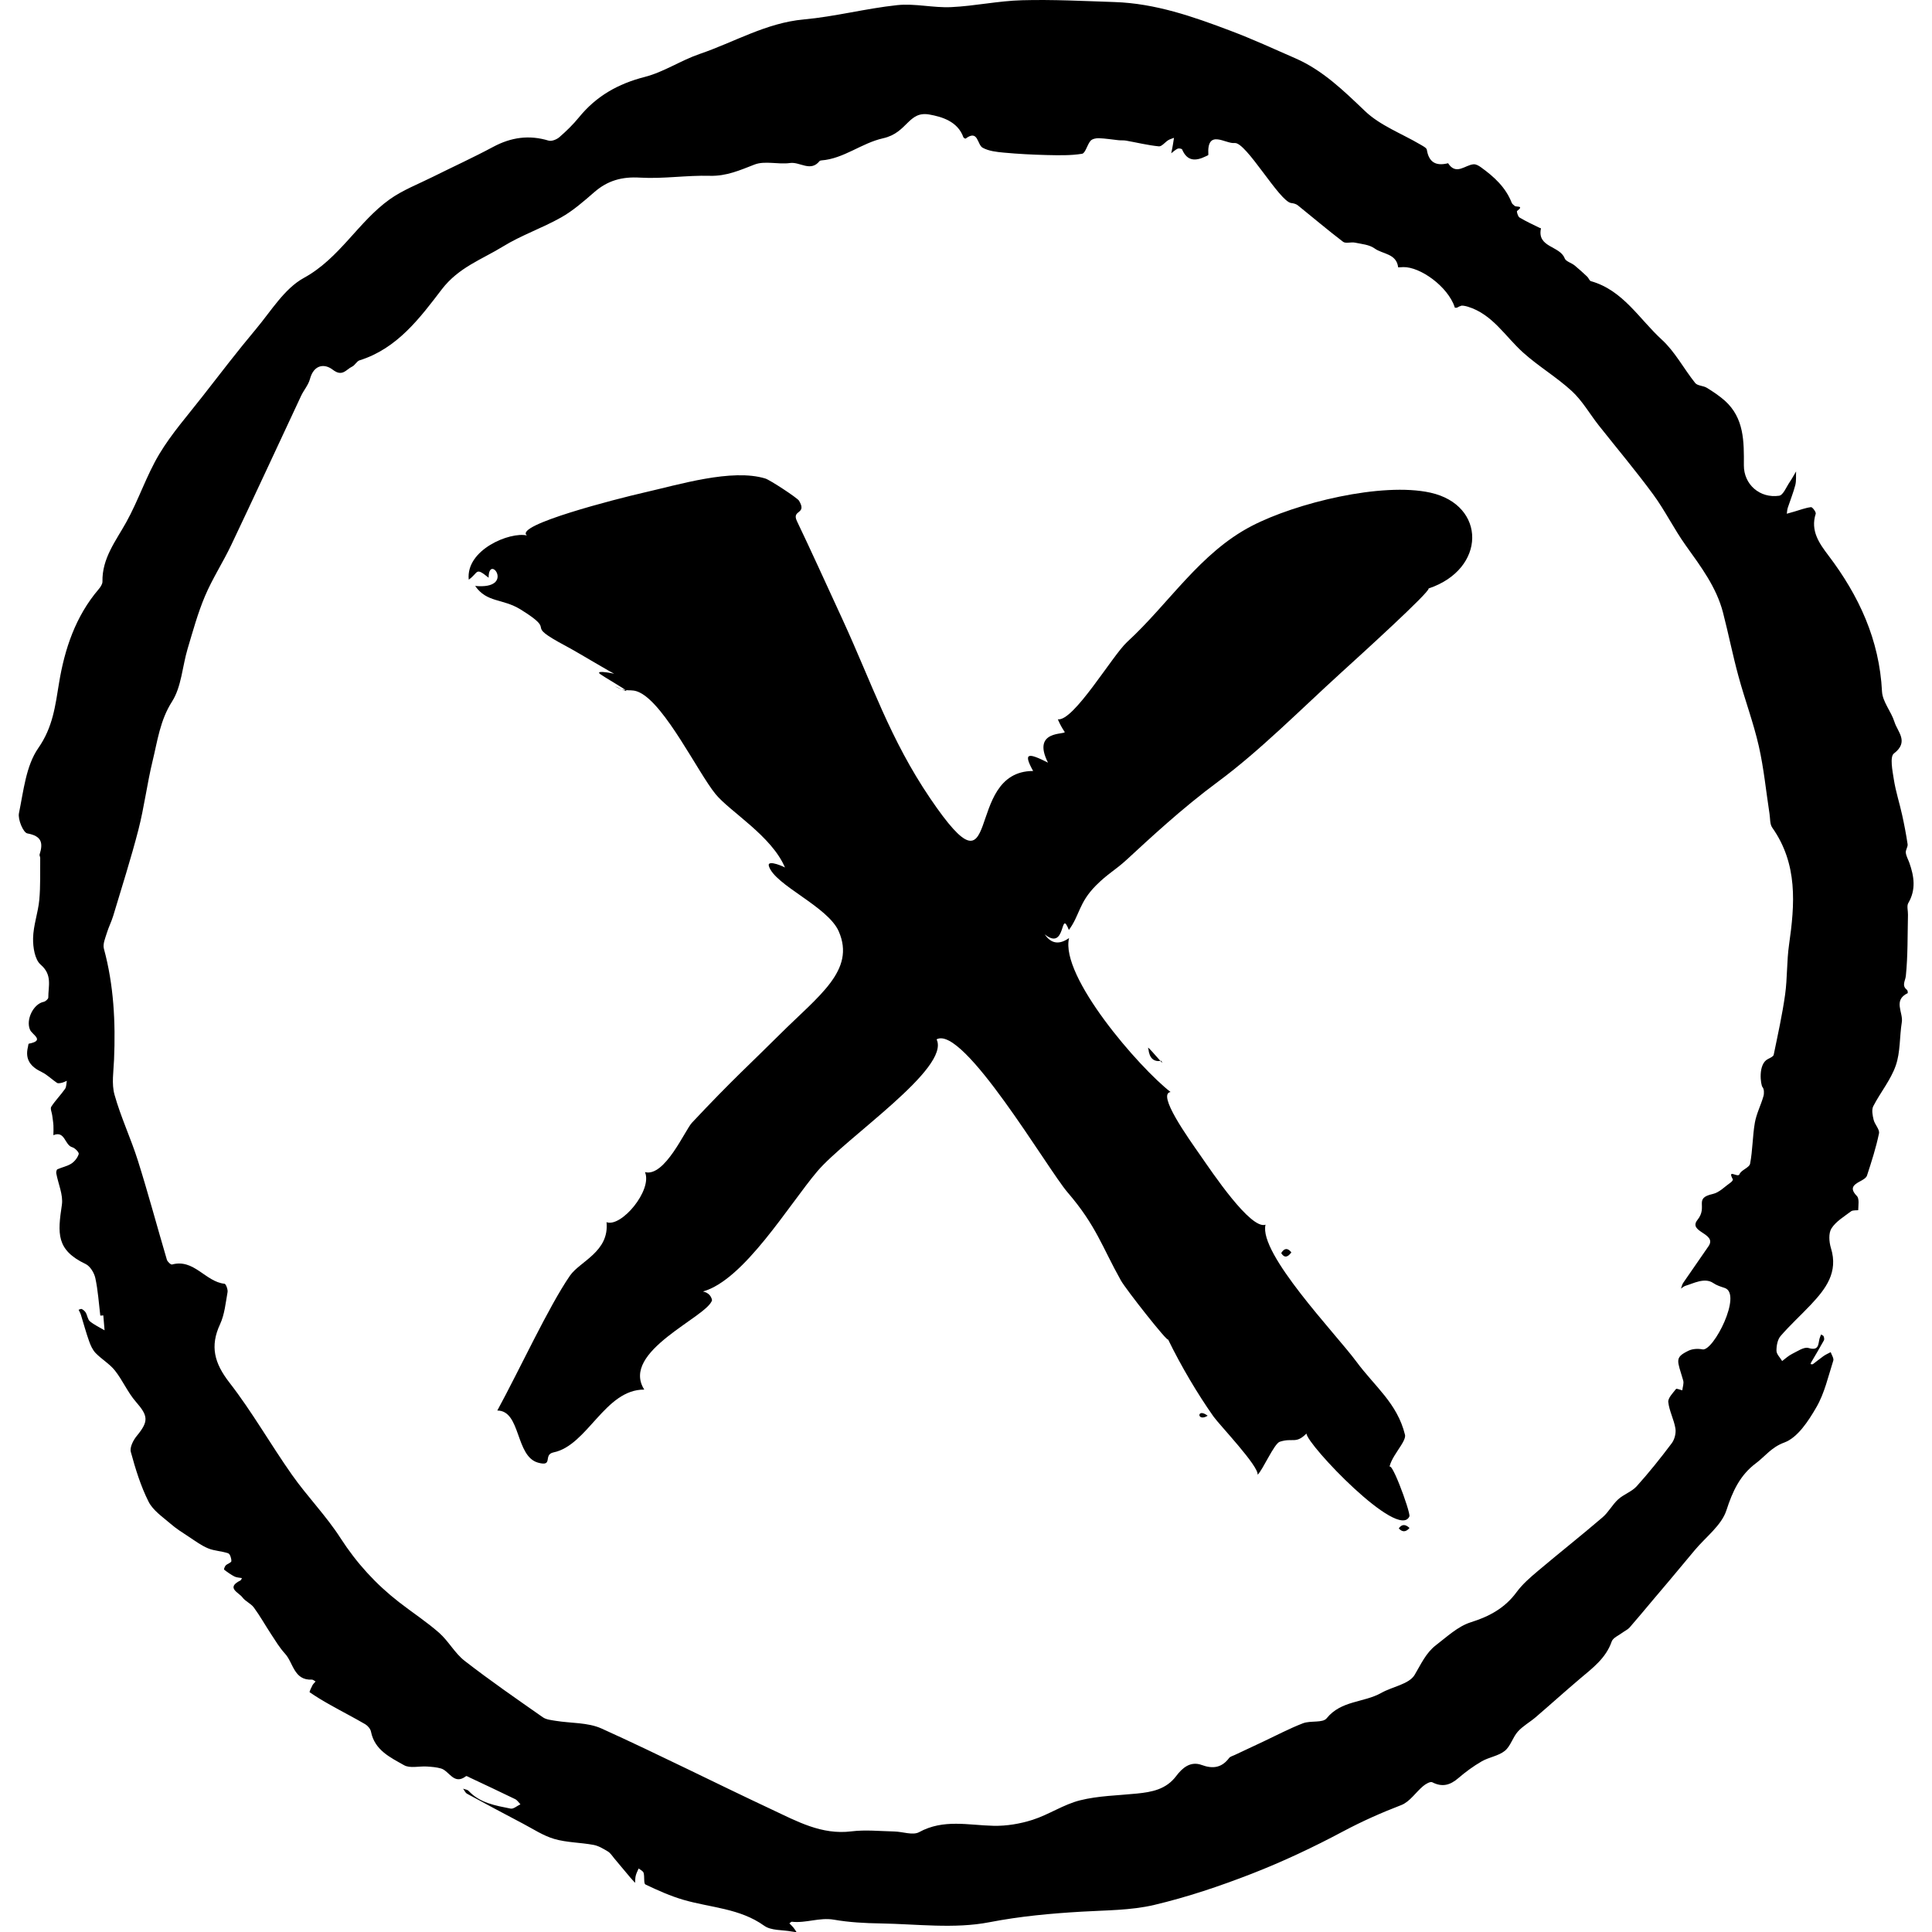
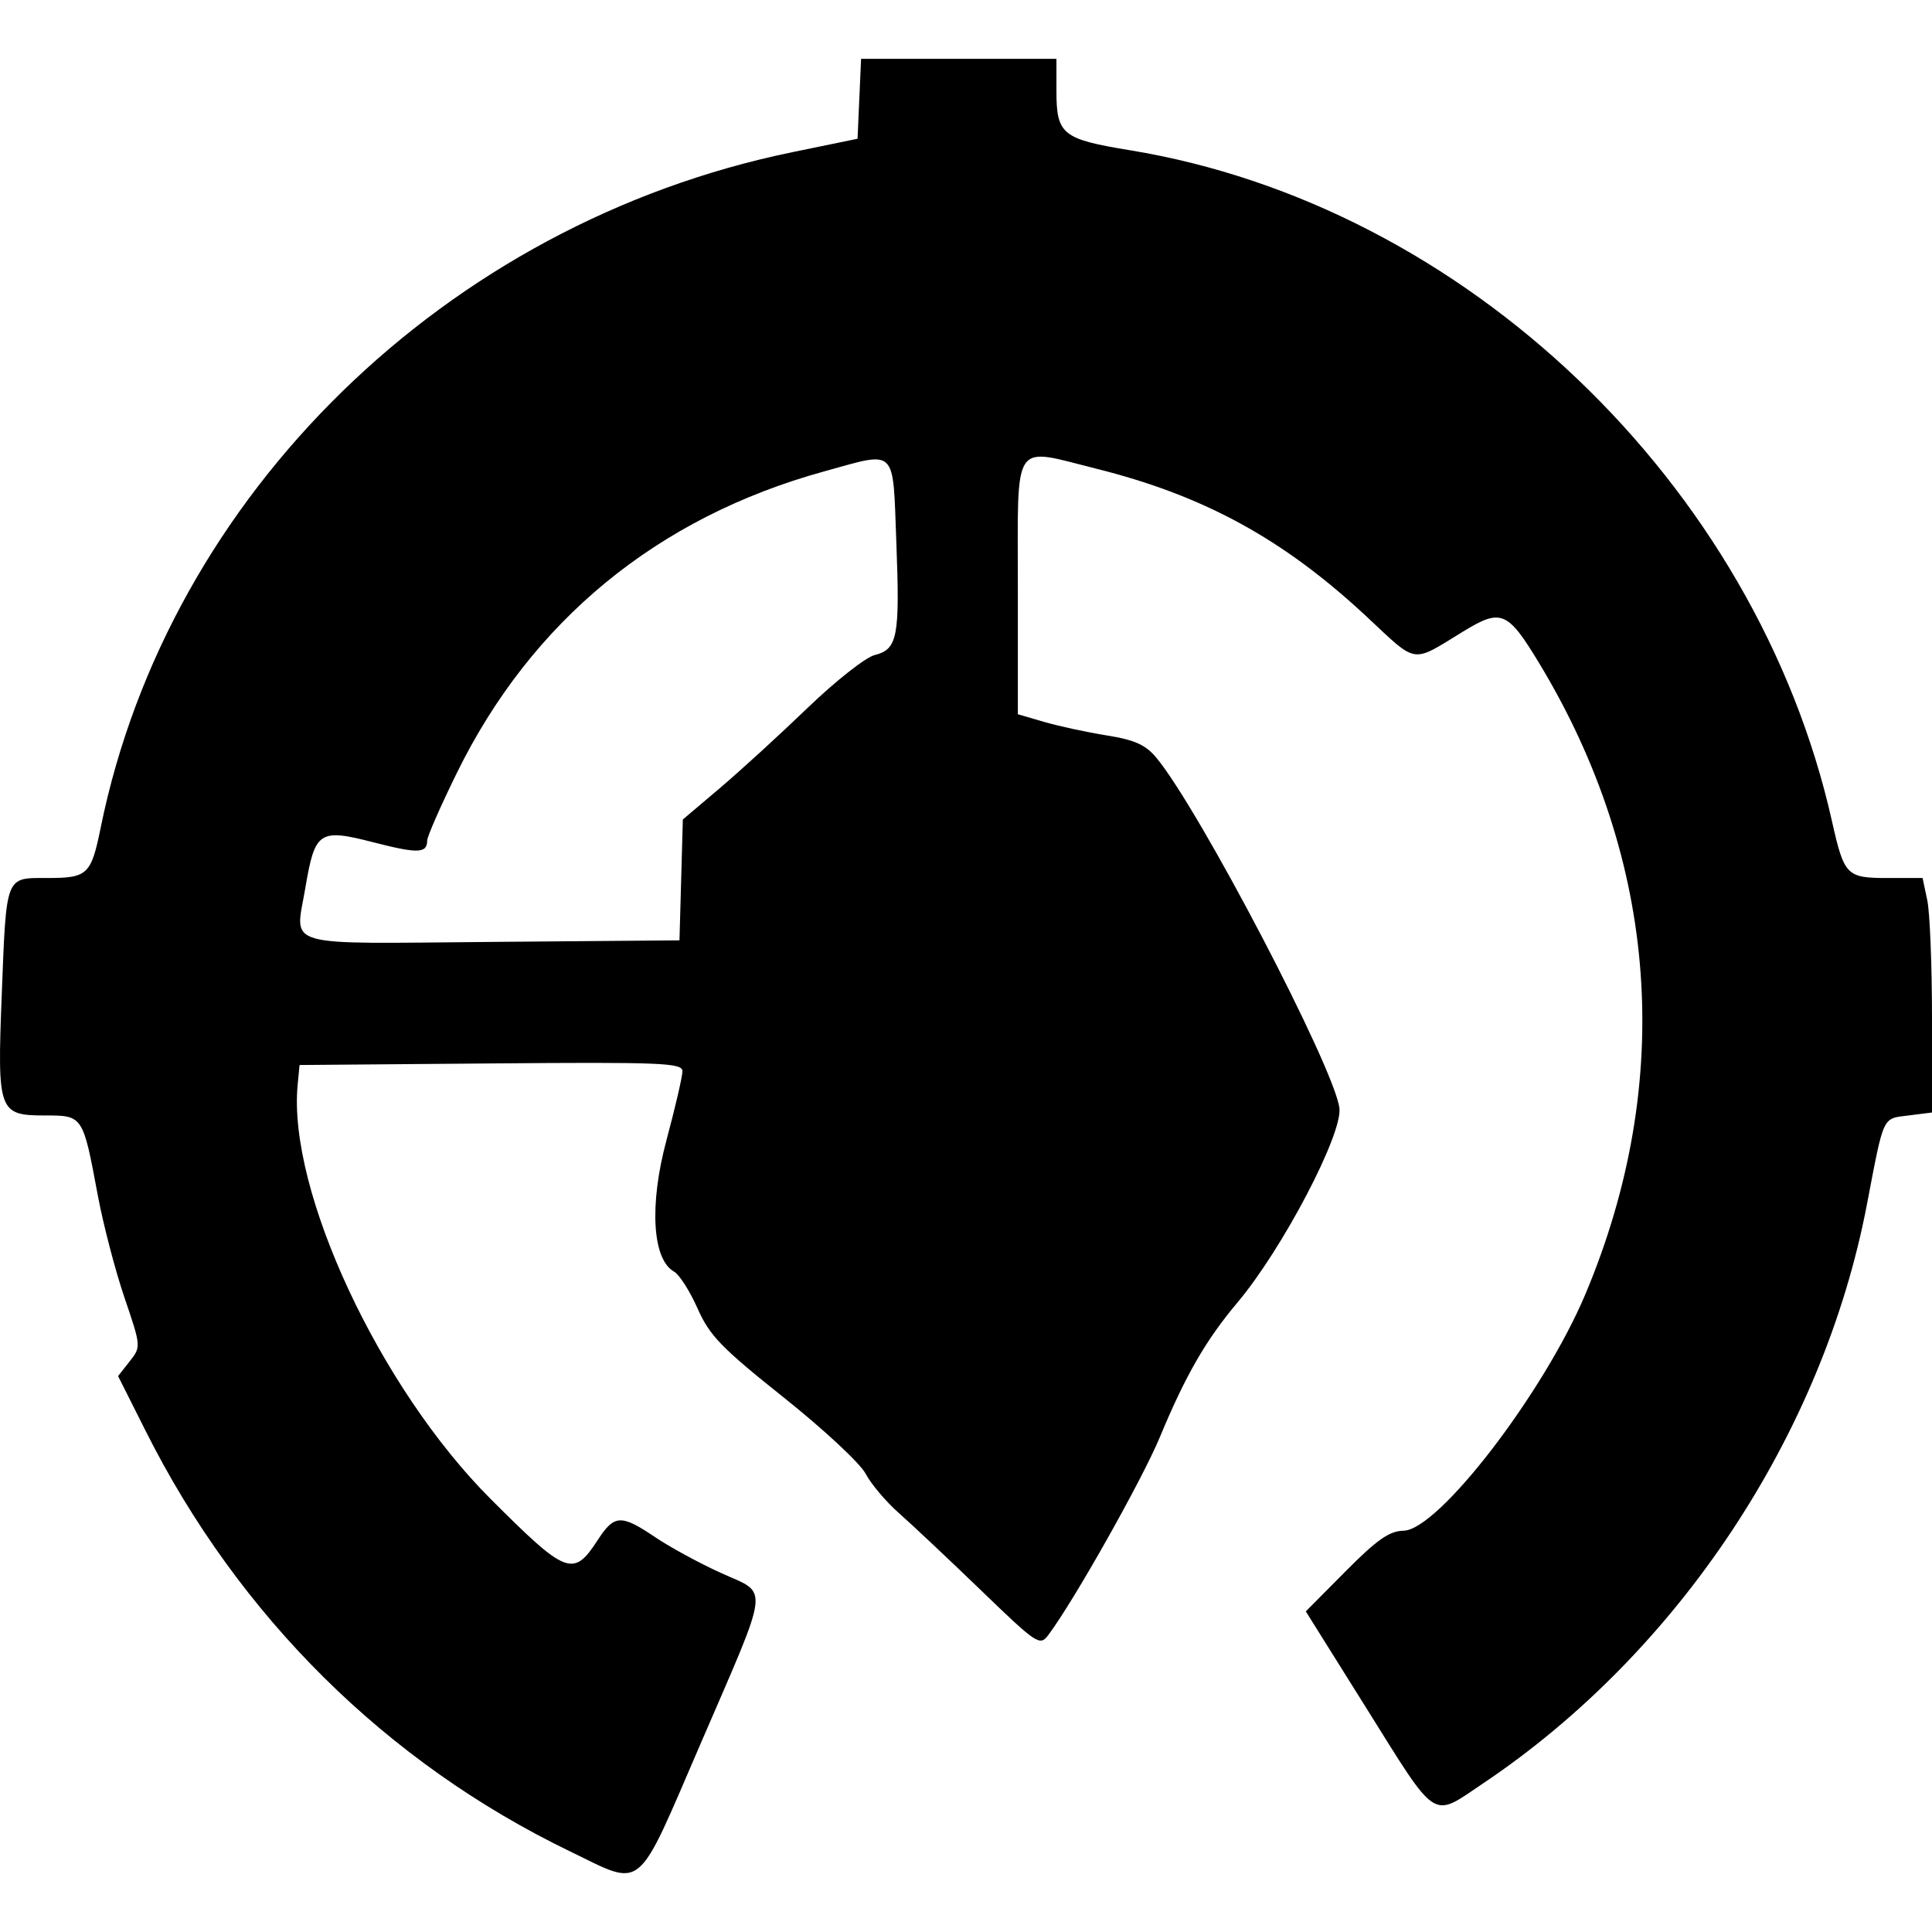
- <svg xmlns="http://www.w3.org/2000/svg" version="1.1" width="32" height="32" viewBox="0 0 32 32">
-   <path d="M23.662 9.747c0.958-0.32 0.959-1.381 0.030-1.587-0.803-0.178-2.226 0.17-2.961 0.552-0.859 0.447-1.367 1.283-2.063 1.922-0.244 0.225-0.886 1.319-1.147 1.28 0.031 0.073 0.068 0.143 0.113 0.208 0.028 0.053-0.554-0.041-0.276 0.51-0.329-0.167-0.417-0.169-0.246 0.138-1.181 0-0.476 2.266-1.706 0.452-0.667-0.984-0.962-1.898-1.449-2.957-0.239-0.519-0.559-1.222-0.757-1.633-0.094-0.195 0.174-0.106 0.034-0.339-0.028-0.047-0.48-0.343-0.557-0.367-0.554-0.17-1.435 0.102-2.017 0.234-0.434 0.099-2.16 0.54-1.932 0.709-0.281-0.065-1.017 0.236-0.964 0.732 0.166-0.117 0.103-0.216 0.329-0.032 0-0.417 0.454 0.2-0.223 0.136 0.197 0.282 0.453 0.204 0.753 0.39 0.659 0.408-0.011 0.2 0.753 0.607 0.222 0.118 0.799 0.472 0.829 0.471 0.060-0.001-0.393-0.095-0.257-0.003 0.153 0.104 0.725 0.423 0.233 0.195 0.208 0.119 0.256 0.028 0.414 0.105 0.426 0.208 0.967 1.328 1.257 1.683 0.237 0.29 0.93 0.693 1.151 1.219 0.021 0-0.305-0.15-0.268-0.027 0.097 0.318 0.978 0.668 1.158 1.083 0.281 0.646-0.334 1.064-0.977 1.705-0.485 0.484-0.783 0.746-1.456 1.464-0.113 0.121-0.449 0.903-0.777 0.817 0.127 0.299-0.393 0.921-0.637 0.829 0.049 0.49-0.441 0.648-0.605 0.885-0.353 0.512-0.836 1.559-1.204 2.235 0.392 0 0.297 0.757 0.674 0.863 0.262 0.073 0.077-0.133 0.258-0.17 0.564-0.116 0.85-1.044 1.502-1.040-0.402-0.632 1.045-1.202 1.123-1.481-0.016-0.077-0.066-0.125-0.151-0.144 0.68-0.189 1.425-1.437 1.894-1.99 0.479-0.564 2.208-1.708 1.976-2.186 0.443-0.244 1.838 2.149 2.17 2.535 0.475 0.552 0.573 0.907 0.883 1.459 0.079 0.142 0.781 1.035 0.781 0.976 0.214 0.44 0.489 0.904 0.753 1.278 0.096 0.136 0.754 0.824 0.73 0.964 0.088-0.084 0.274-0.517 0.367-0.547 0.219-0.071 0.263 0.043 0.442-0.136 0.008 0.182 1.527 1.78 1.705 1.372 0.026-0.060-0.356-1.099-0.335-0.757-0.012-0.203 0.292-0.472 0.262-0.595-0.128-0.522-0.498-0.795-0.808-1.215-0.337-0.456-1.618-1.786-1.502-2.264-0.246 0.087-0.884-0.868-1.081-1.151-0.197-0.282-0.721-1.013-0.492-1.047-0.52-0.404-1.833-1.915-1.681-2.55-0.163 0.115-0.297 0.095-0.403-0.061 0.362 0.291 0.251-0.448 0.4-0.073 0.18-0.243 0.163-0.449 0.447-0.735 0.194-0.196 0.321-0.254 0.513-0.431 0.369-0.34 0.912-0.848 1.512-1.291 0.688-0.509 1.366-1.194 2.041-1.808 0.307-0.279 1.474-1.339 1.445-1.391zM19.235 17.571c0.093 0.149-0.272-0.316-0.214-0.197 0.016 0.152 0.087 0.218 0.214 0.197zM21.389 20.743c-0.061-0.077-0.117-0.073-0.168 0.012 0.048 0.080 0.104 0.077 0.168-0.012zM23.346 25.308c-0.070-0.066-0.129-0.064-0.178 0.007 0.059 0.065 0.118 0.063 0.178-0.007zM20.003 23.449c-0.185-0.141-0.181 0.111 0 0z" />
-   <path d="M1.661 21.789c-0.025-0.207-0.038-0.417-0.082-0.62-0.019-0.087-0.086-0.197-0.161-0.233-0.489-0.233-0.464-0.506-0.393-0.981 0.024-0.165-0.061-0.346-0.093-0.521-0.004-0.021 0.005-0.061 0.019-0.067 0.076-0.034 0.162-0.050 0.231-0.094 0.054-0.035 0.104-0.099 0.122-0.159 0.008-0.026-0.062-0.1-0.107-0.112-0.128-0.035-0.118-0.28-0.313-0.2 0.001-0.054 0.004-0.107 0.001-0.16-0.003-0.056-0.013-0.111-0.020-0.167-0.006-0.049-0.036-0.112-0.016-0.144 0.067-0.104 0.157-0.194 0.228-0.295 0.024-0.034 0.021-0.089 0.030-0.134-0.028 0.011-0.055 0.026-0.083 0.032-0.026 0.006-0.063 0.014-0.081 0.001-0.086-0.057-0.161-0.135-0.253-0.179-0.182-0.087-0.279-0.207-0.227-0.416 0.005-0.018 0.006-0.051 0.013-0.053 0.274-0.052 0.059-0.147 0.022-0.229-0.075-0.168 0.056-0.43 0.224-0.464 0.031-0.006 0.078-0.047 0.078-0.072-0.001-0.187 0.071-0.374-0.125-0.543-0.099-0.084-0.13-0.29-0.127-0.439 0.004-0.213 0.083-0.423 0.103-0.637 0.021-0.23 0.012-0.462 0.015-0.693 0-0.019-0.015-0.041-0.010-0.057 0.061-0.193 0.034-0.306-0.203-0.349-0.068-0.013-0.16-0.232-0.139-0.335 0.076-0.369 0.116-0.785 0.32-1.078 0.242-0.347 0.281-0.697 0.344-1.079 0.092-0.561 0.272-1.101 0.653-1.549 0.031-0.036 0.066-0.086 0.066-0.129-0.008-0.387 0.22-0.671 0.395-0.986 0.203-0.365 0.333-0.771 0.547-1.128 0.204-0.34 0.472-0.642 0.717-0.957 0.291-0.373 0.579-0.75 0.883-1.112 0.25-0.298 0.471-0.671 0.794-0.848 0.594-0.325 0.898-0.927 1.421-1.301 0.217-0.155 0.475-0.253 0.715-0.373 0.333-0.166 0.673-0.321 1.001-0.497 0.296-0.158 0.593-0.201 0.916-0.103 0.050 0.015 0.134-0.018 0.179-0.057 0.116-0.101 0.228-0.21 0.325-0.329 0.286-0.352 0.648-0.556 1.090-0.669 0.315-0.081 0.598-0.274 0.908-0.38 0.573-0.195 1.1-0.515 1.725-0.572 0.519-0.047 1.029-0.182 1.548-0.237 0.293-0.031 0.596 0.047 0.893 0.033 0.392-0.018 0.782-0.104 1.174-0.114 0.511-0.014 1.023 0.013 1.534 0.030 0.673 0.022 1.3 0.241 1.92 0.476 0.363 0.137 0.716 0.299 1.072 0.455 0.456 0.199 0.8 0.537 1.156 0.876 0.251 0.239 0.605 0.37 0.912 0.551 0.041 0.025 0.105 0.054 0.111 0.089 0.033 0.203 0.145 0.27 0.338 0.226 0.005-0.001 0.013-0.005 0.014-0.003 0.135 0.207 0.281 0.027 0.423 0.017 0.040-0.003 0.088 0.025 0.123 0.051 0.215 0.155 0.408 0.33 0.508 0.587 0.008 0.021 0.032 0.035 0.050 0.052 0.024 0.022 0.163-0.011 0.038 0.084-0.009 0.007 0.014 0.090 0.040 0.107 0.11 0.066 0.227 0.119 0.342 0.176 0.004 0.002 0.010 0.001 0.015 0.002-0.072 0.322 0.313 0.288 0.392 0.499 0.020 0.052 0.111 0.074 0.164 0.117 0.072 0.059 0.141 0.122 0.209 0.186 0.024 0.022 0.036 0.068 0.062 0.075 0.532 0.15 0.8 0.627 1.173 0.968 0.22 0.201 0.365 0.483 0.554 0.719 0.038 0.047 0.133 0.043 0.192 0.079 0.104 0.064 0.206 0.132 0.297 0.212 0.324 0.29 0.319 0.679 0.317 1.071-0.002 0.318 0.264 0.551 0.584 0.505 0.068-0.010 0.119-0.145 0.174-0.225 0.039-0.057 0.071-0.118 0.107-0.178-0.004 0.076 0.005 0.154-0.013 0.226-0.033 0.127-0.083 0.249-0.124 0.374-0.011 0.032-0.012 0.067-0.017 0.101 0.043-0.012 0.086-0.024 0.13-0.037 0.090-0.026 0.179-0.061 0.271-0.072 0.023-0.003 0.087 0.083 0.078 0.11-0.091 0.28 0.060 0.492 0.208 0.687 0.509 0.671 0.847 1.4 0.89 2.257 0.009 0.17 0.152 0.33 0.206 0.503 0.051 0.165 0.246 0.329-0.009 0.523-0.070 0.054-0.024 0.286-0.001 0.431 0.031 0.199 0.095 0.393 0.138 0.59 0.035 0.159 0.066 0.32 0.090 0.482 0.006 0.044-0.035 0.095-0.030 0.14 0.007 0.058 0.039 0.112 0.059 0.168 0.079 0.224 0.113 0.444-0.018 0.667-0.028 0.049-0.003 0.128-0.005 0.194-0.008 0.337-0.001 0.675-0.035 1.010-0.009 0.089-0.075 0.16 0.020 0.235 0.011 0.009 0.014 0.051 0.010 0.053-0.246 0.117-0.071 0.32-0.097 0.481-0.039 0.24-0.022 0.496-0.101 0.72-0.083 0.238-0.255 0.444-0.372 0.672-0.030 0.059-0.011 0.152 0.006 0.224 0.019 0.079 0.103 0.16 0.089 0.226-0.049 0.237-0.124 0.469-0.199 0.699-0.014 0.041-0.074 0.073-0.119 0.097-0.118 0.063-0.165 0.12-0.048 0.241 0.043 0.045 0.023 0.154 0.022 0.234 0 0.005-0.088-0.004-0.117 0.018-0.115 0.087-0.251 0.167-0.326 0.284-0.051 0.080-0.040 0.225-0.009 0.326 0.125 0.402-0.086 0.675-0.333 0.938-0.165 0.175-0.344 0.337-0.501 0.519-0.051 0.059-0.069 0.162-0.068 0.245 0.001 0.057 0.061 0.112 0.094 0.169 0.054-0.040 0.104-0.088 0.163-0.117 0.088-0.043 0.198-0.121 0.273-0.099 0.178 0.053 0.159-0.066 0.184-0.158 0.006-0.022 0.017-0.044 0.025-0.066 0.015 0.010 0.037 0.017 0.042 0.030 0.008 0.020 0.014 0.051 0.005 0.067-0.069 0.125-0.142 0.247-0.214 0.37-0.004 0.007-0.005 0.016-0.007 0.024 0.013 0 0.030 0.007 0.039 0 0.059-0.043 0.115-0.091 0.175-0.133 0.037-0.026 0.079-0.044 0.119-0.065 0.016 0.047 0.055 0.102 0.043 0.14-0.084 0.262-0.145 0.54-0.281 0.774-0.132 0.228-0.31 0.502-0.531 0.583-0.214 0.078-0.318 0.23-0.472 0.345-0.26 0.195-0.384 0.461-0.486 0.777-0.081 0.25-0.342 0.442-0.524 0.66-0.137 0.164-0.273 0.328-0.411 0.492-0.097 0.115-0.195 0.229-0.291 0.344-0.126 0.149-0.249 0.299-0.378 0.446-0.031 0.035-0.079 0.055-0.117 0.084-0.062 0.047-0.157 0.085-0.179 0.147-0.096 0.278-0.317 0.44-0.526 0.617-0.247 0.209-0.488 0.427-0.734 0.638-0.096 0.082-0.212 0.145-0.295 0.238-0.085 0.095-0.12 0.242-0.216 0.319-0.106 0.085-0.262 0.104-0.383 0.174-0.137 0.079-0.266 0.174-0.386 0.277-0.135 0.116-0.265 0.155-0.432 0.069-0.032-0.017-0.11 0.028-0.151 0.063-0.123 0.103-0.222 0.26-0.361 0.314-0.33 0.127-0.648 0.268-0.962 0.435-0.491 0.262-0.998 0.501-1.516 0.703-0.527 0.205-1.068 0.387-1.617 0.517-0.387 0.091-0.798 0.087-1.198 0.111-0.514 0.030-1.018 0.076-1.53 0.175-0.581 0.113-1.201 0.030-1.805 0.020-0.258-0.004-0.518-0.018-0.771-0.062-0.239-0.041-0.463 0.061-0.697 0.034-0.012-0.001-0.026 0.018-0.040 0.027 0.023 0.024 0.048 0.046 0.068 0.071 0.019 0.023 0.034 0.050 0.051 0.075-0.027-0.004-0.055-0.006-0.081-0.011-0.154-0.029-0.341-0.013-0.456-0.096-0.404-0.289-0.886-0.298-1.334-0.428-0.217-0.063-0.427-0.157-0.632-0.255-0.033-0.016-0.012-0.129-0.031-0.193-0.009-0.030-0.053-0.049-0.082-0.072-0.017 0.039-0.038 0.078-0.048 0.119-0.010 0.038-0.008 0.079-0.011 0.119-0.027-0.030-0.054-0.059-0.080-0.089-0.088-0.105-0.176-0.21-0.264-0.315-0.034-0.040-0.063-0.090-0.107-0.116-0.075-0.045-0.155-0.094-0.239-0.109-0.215-0.040-0.441-0.038-0.648-0.098-0.185-0.054-0.353-0.167-0.527-0.258-0.307-0.161-0.613-0.325-0.918-0.491-0.029-0.016-0.044-0.056-0.066-0.084 0.031 0.012 0.071 0.015 0.092 0.037 0.188 0.202 0.446 0.243 0.695 0.293 0.048 0.010 0.108-0.046 0.163-0.071-0.028-0.029-0.052-0.068-0.086-0.085-0.248-0.121-0.499-0.238-0.749-0.356-0.022-0.010-0.056-0.032-0.066-0.025-0.201 0.154-0.276-0.086-0.413-0.127-0.075-0.022-0.157-0.028-0.236-0.033-0.127-0.008-0.28 0.034-0.378-0.022-0.228-0.129-0.486-0.248-0.547-0.554-0.009-0.047-0.053-0.099-0.095-0.124-0.192-0.112-0.39-0.213-0.583-0.322-0.116-0.065-0.229-0.133-0.338-0.208-0.008-0.005 0.026-0.077 0.046-0.115 0.012-0.023 0.034-0.042 0.052-0.063-0.020-0.011-0.041-0.032-0.061-0.031-0.301 0.014-0.306-0.28-0.446-0.431-0.089-0.097-0.158-0.213-0.231-0.324-0.096-0.146-0.181-0.299-0.284-0.439-0.049-0.067-0.141-0.102-0.19-0.169-0.059-0.080-0.28-0.158-0.032-0.28 0.012-0.006 0.016-0.026 0.024-0.039-0.041-0.008-0.087-0.008-0.123-0.026-0.061-0.031-0.118-0.072-0.172-0.114-0.006-0.005 0.010-0.053 0.027-0.070 0.028-0.028 0.092-0.046 0.093-0.070 0.002-0.044-0.021-0.119-0.052-0.13-0.107-0.038-0.228-0.039-0.332-0.082-0.112-0.046-0.212-0.121-0.314-0.188-0.107-0.070-0.217-0.139-0.313-0.223-0.13-0.112-0.288-0.218-0.361-0.364-0.13-0.259-0.217-0.542-0.293-0.822-0.021-0.075 0.040-0.195 0.098-0.265 0.2-0.243 0.191-0.331-0.015-0.567-0.135-0.155-0.218-0.354-0.346-0.516-0.088-0.111-0.22-0.187-0.32-0.29-0.051-0.053-0.084-0.128-0.109-0.199-0.051-0.143-0.090-0.29-0.135-0.435-0.009-0.029-0.025-0.056-0.038-0.083 0.018-0.005 0.041-0.019 0.053-0.012 0.026 0.014 0.052 0.035 0.066 0.060 0.026 0.046 0.032 0.113 0.068 0.143 0.073 0.060 0.161 0.101 0.243 0.149-0.007-0.082-0.014-0.165-0.021-0.247-0.018 0.001-0.032 0.002-0.047 0.004zM24.095 5.087c-0.118-0.346-0.572-0.668-0.851-0.663-0.030 0.001-0.085 0.006-0.086 0.004-0.028-0.231-0.257-0.216-0.39-0.313-0.087-0.063-0.214-0.073-0.325-0.096-0.064-0.014-0.153 0.019-0.197-0.014-0.255-0.194-0.5-0.403-0.75-0.604-0.028-0.023-0.071-0.034-0.109-0.038-0.194-0.022-0.748-1.016-0.938-0.994-0.15 0.018-0.462-0.245-0.435 0.194 0.001 0.008-0.028 0.020-0.044 0.027-0.163 0.079-0.305 0.086-0.39-0.114-0.006-0.014-0.055-0.022-0.074-0.014-0.039 0.018-0.072 0.051-0.107 0.077 0.010-0.047 0.020-0.094 0.028-0.142 0.007-0.038 0.012-0.076 0.018-0.114-0.031 0.013-0.066 0.021-0.094 0.038-0.054 0.033-0.108 0.107-0.156 0.103-0.183-0.018-0.364-0.063-0.545-0.095-0.041-0.007-0.085-0.002-0.127-0.007-0.107-0.011-0.214-0.029-0.322-0.033-0.047-0.002-0.111 0.012-0.138 0.043-0.057 0.066-0.085 0.206-0.141 0.215-0.191 0.031-0.389 0.025-0.584 0.021-0.237-0.006-0.474-0.018-0.71-0.040-0.12-0.011-0.25-0.025-0.352-0.081-0.093-0.051-0.072-0.309-0.283-0.151-0.004 0.003-0.032-0.012-0.036-0.022-0.094-0.266-0.362-0.341-0.563-0.377-0.352-0.063-0.36 0.302-0.766 0.393-0.362 0.081-0.651 0.339-1.025 0.367-0.010 0.001-0.022 0.004-0.028 0.010-0.149 0.188-0.326 0.009-0.49 0.033-0.194 0.028-0.416-0.042-0.589 0.026-0.242 0.094-0.464 0.193-0.736 0.186-0.386-0.011-0.776 0.053-1.16 0.030-0.298-0.018-0.536 0.048-0.757 0.241-0.174 0.151-0.351 0.307-0.55 0.419-0.312 0.176-0.657 0.293-0.961 0.48-0.349 0.215-0.735 0.345-1.015 0.711-0.362 0.474-0.739 0.981-1.361 1.175-0.048 0.015-0.077 0.083-0.125 0.105-0.097 0.045-0.159 0.175-0.319 0.051-0.143-0.11-0.316-0.080-0.378 0.153-0.026 0.099-0.102 0.184-0.147 0.28-0.386 0.824-0.767 1.65-1.158 2.472-0.136 0.286-0.311 0.554-0.434 0.845-0.119 0.281-0.2 0.579-0.288 0.873-0.087 0.292-0.101 0.627-0.257 0.872-0.2 0.313-0.241 0.652-0.323 0.987-0.091 0.375-0.138 0.761-0.234 1.135-0.124 0.481-0.276 0.954-0.418 1.429-0.029 0.096-0.076 0.186-0.105 0.282-0.026 0.085-0.070 0.184-0.049 0.262 0.164 0.604 0.194 1.217 0.168 1.836-0.008 0.195-0.043 0.402 0.008 0.583 0.104 0.372 0.272 0.725 0.388 1.094 0.171 0.543 0.318 1.093 0.479 1.638 0.010 0.033 0.065 0.085 0.086 0.079 0.364-0.099 0.553 0.287 0.869 0.319 0.022 0.002 0.058 0.095 0.050 0.139-0.032 0.179-0.049 0.369-0.124 0.531-0.17 0.365-0.094 0.645 0.152 0.963 0.378 0.486 0.684 1.028 1.040 1.533 0.253 0.359 0.566 0.678 0.803 1.047 0.267 0.414 0.587 0.764 0.971 1.062 0.22 0.171 0.455 0.324 0.663 0.507 0.155 0.137 0.259 0.337 0.421 0.463 0.421 0.327 0.86 0.63 1.297 0.936 0.056 0.039 0.139 0.046 0.21 0.058 0.255 0.042 0.535 0.025 0.762 0.128 0.948 0.429 1.878 0.9 2.821 1.342 0.416 0.195 0.825 0.423 1.318 0.361 0.233-0.029 0.472-0.003 0.709 0.002 0.139 0.003 0.308 0.068 0.412 0.011 0.403-0.221 0.816-0.114 1.231-0.105 0.216 0.005 0.442-0.033 0.648-0.099 0.269-0.086 0.514-0.255 0.786-0.323 0.304-0.076 0.627-0.080 0.941-0.112 0.25-0.025 0.486-0.069 0.653-0.292 0.1-0.133 0.235-0.25 0.422-0.181 0.185 0.068 0.332 0.045 0.453-0.116 0.019-0.025 0.060-0.034 0.091-0.049 0.159-0.075 0.32-0.149 0.479-0.225 0.217-0.102 0.43-0.215 0.653-0.301 0.125-0.048 0.327-0.002 0.392-0.082 0.24-0.298 0.616-0.258 0.905-0.421 0.186-0.105 0.461-0.144 0.553-0.299 0.105-0.177 0.187-0.364 0.352-0.491 0.183-0.14 0.364-0.312 0.575-0.379 0.311-0.098 0.567-0.235 0.762-0.501 0.098-0.133 0.227-0.244 0.354-0.351 0.354-0.299 0.718-0.586 1.069-0.887 0.099-0.084 0.162-0.21 0.259-0.298 0.092-0.084 0.224-0.126 0.306-0.216 0.205-0.228 0.397-0.468 0.581-0.713 0.048-0.064 0.074-0.168 0.061-0.246-0.024-0.148-0.102-0.288-0.118-0.436-0.007-0.068 0.076-0.149 0.128-0.217 0.010-0.012 0.068 0.014 0.104 0.022 0.006-0.055 0.029-0.114 0.015-0.163-0.097-0.334-0.15-0.377 0.088-0.493 0.066-0.032 0.158-0.037 0.232-0.022 0.181 0.036 0.666-0.921 0.366-1.018-0.064-0.021-0.132-0.042-0.187-0.080-0.143-0.099-0.334 0.008-0.459 0.044-0.028 0.008-0.051 0.031-0.077 0.047 0.012-0.031 0.018-0.066 0.036-0.093 0.139-0.203 0.281-0.405 0.42-0.608 0.149-0.217-0.346-0.231-0.183-0.436 0.181-0.226-0.071-0.357 0.254-0.43 0.109-0.024 0.202-0.125 0.301-0.194 0.015-0.010 0.036-0.039 0.032-0.047-0.1-0.185 0.083-0.020 0.109-0.086 0.028-0.071 0.163-0.108 0.176-0.174 0.043-0.223 0.040-0.456 0.079-0.68 0.026-0.149 0.1-0.29 0.142-0.438 0.014-0.047 0.012-0.121-0.016-0.152s-0.081-0.382 0.094-0.466c0.034-0.017 0.086-0.040 0.092-0.068 0.068-0.331 0.142-0.662 0.189-0.997 0.038-0.273 0.026-0.553 0.065-0.825 0.097-0.675 0.147-1.338-0.278-1.941-0.041-0.058-0.033-0.15-0.045-0.227-0.058-0.375-0.094-0.755-0.178-1.124-0.089-0.391-0.232-0.77-0.337-1.158-0.095-0.348-0.165-0.702-0.255-1.051-0.109-0.423-0.368-0.764-0.617-1.113-0.195-0.272-0.343-0.578-0.541-0.847-0.287-0.391-0.601-0.763-0.902-1.144-0.148-0.188-0.27-0.405-0.443-0.565-0.253-0.233-0.555-0.411-0.81-0.641-0.295-0.265-0.504-0.632-0.913-0.758-0.039-0.012-0.109-0.027-0.12-0.011-0.040 0.006-0.058 0.044-0.104 0.022z" />
+ <svg xmlns="http://www.w3.org/2000/svg" width="512" height="512" viewBox="0 0 512 512">
+   <path d="m227.726 26.178-.466 10.594-17.304 3.56C118.217 59.204 44.661 131.04 26.689 219.31c-2.549 12.525-3.447 13.372-14.175 13.372-11.209 0-10.811-1.036-12.075 31.542-1.175 30.288-.776 31.385 11.389 31.385 10.181 0 10.126-.082 14.08 21.12 1.441 7.721 4.619 19.918 7.062 27.103 4.432 13.031 4.435 13.074 1.385 16.954l-3.061 3.89 7.317 14.566c24.672 49.127 63.747 87.843 112.409 111.375 19.781 9.565 17.327 11.576 34.553-28.309 18.75-43.417 18.291-39.652 5.549-45.429-5.712-2.589-13.579-6.865-17.484-9.502-9.036-6.097-10.838-6.017-15.188.68-6.512 10.026-8.243 9.369-28.428-10.815-29.444-29.445-53.823-81.752-51.142-109.737l.504-5.267 50.736-.416c45.359-.372 50.734-.151 50.734 2.07 0 1.368-1.903 9.582-4.228 18.253-4.603 17.168-3.768 31.622 2.016 34.857 1.394.782 4.195 5.173 6.223 9.76 3.181 7.192 6.32 10.433 22.799 23.562 10.511 8.372 20.284 17.459 21.714 20.192 1.433 2.733 5.42 7.453 8.862 10.486 3.441 3.034 13.228 12.242 21.747 20.461 14.919 14.397 15.575 14.83 17.852 11.799 6.75-8.994 24.817-41.051 29.538-52.414 6.813-16.399 12.19-25.724 20.574-35.682 11.903-14.139 27.887-44.635 27.007-51.524-1.375-10.748-37.174-79.245-48.534-92.863-2.837-3.402-5.746-4.708-13.088-5.877-5.19-.827-12.624-2.43-16.517-3.561l-7.079-2.057V155.53c0-39.564-1.741-36.947 20.823-31.309 28.576 7.139 49.651 18.684 71.709 39.283 13.521 12.627 11.619 12.339 25.454 3.867 10.091-6.18 11.803-5.464 20.204 8.433 31.589 52.255 35.889 110.732 12.284 167.004-10.995 26.212-39.009 62.69-48.261 62.846-3.74.063-7.033 2.368-15.332 10.731l-10.57 10.651 15.735 25.139c19.454 31.079 17.396 29.735 31.269 20.429C444.793 437.89 483.1 380.109 494.75 319.21c4.572-23.901 4.017-22.716 11.015-23.598l6.241-.787-.005-25.171c-.003-13.843-.565-27.825-1.25-31.069l-1.247-5.9h-9.175c-10.999 0-11.591-.602-14.854-15.134-20.079-89.38-97.271-163.155-185.951-177.721-18.095-2.974-19.559-4.163-19.559-15.888V15.59h-51.77l-.464 10.591zm9.816 117.637c.956 25.022.332 28.254-5.76 29.783-2.398.602-10.414 6.924-17.812 14.048-7.399 7.125-17.852 16.683-23.23 21.239l-9.78 8.284-.446 16.016-.446 16.017-49.773.415c-56.447.472-52.075 1.729-49.394-14.206 2.55-15.148 3.655-15.895 18.04-12.193 11.811 3.038 14.266 2.956 14.266-.47 0-1.036 3.526-9.072 7.837-17.858 19.803-40.37 53.15-67.766 97.301-79.945 19.578-5.4 18.218-6.739 19.197 18.872z" />
</svg>
